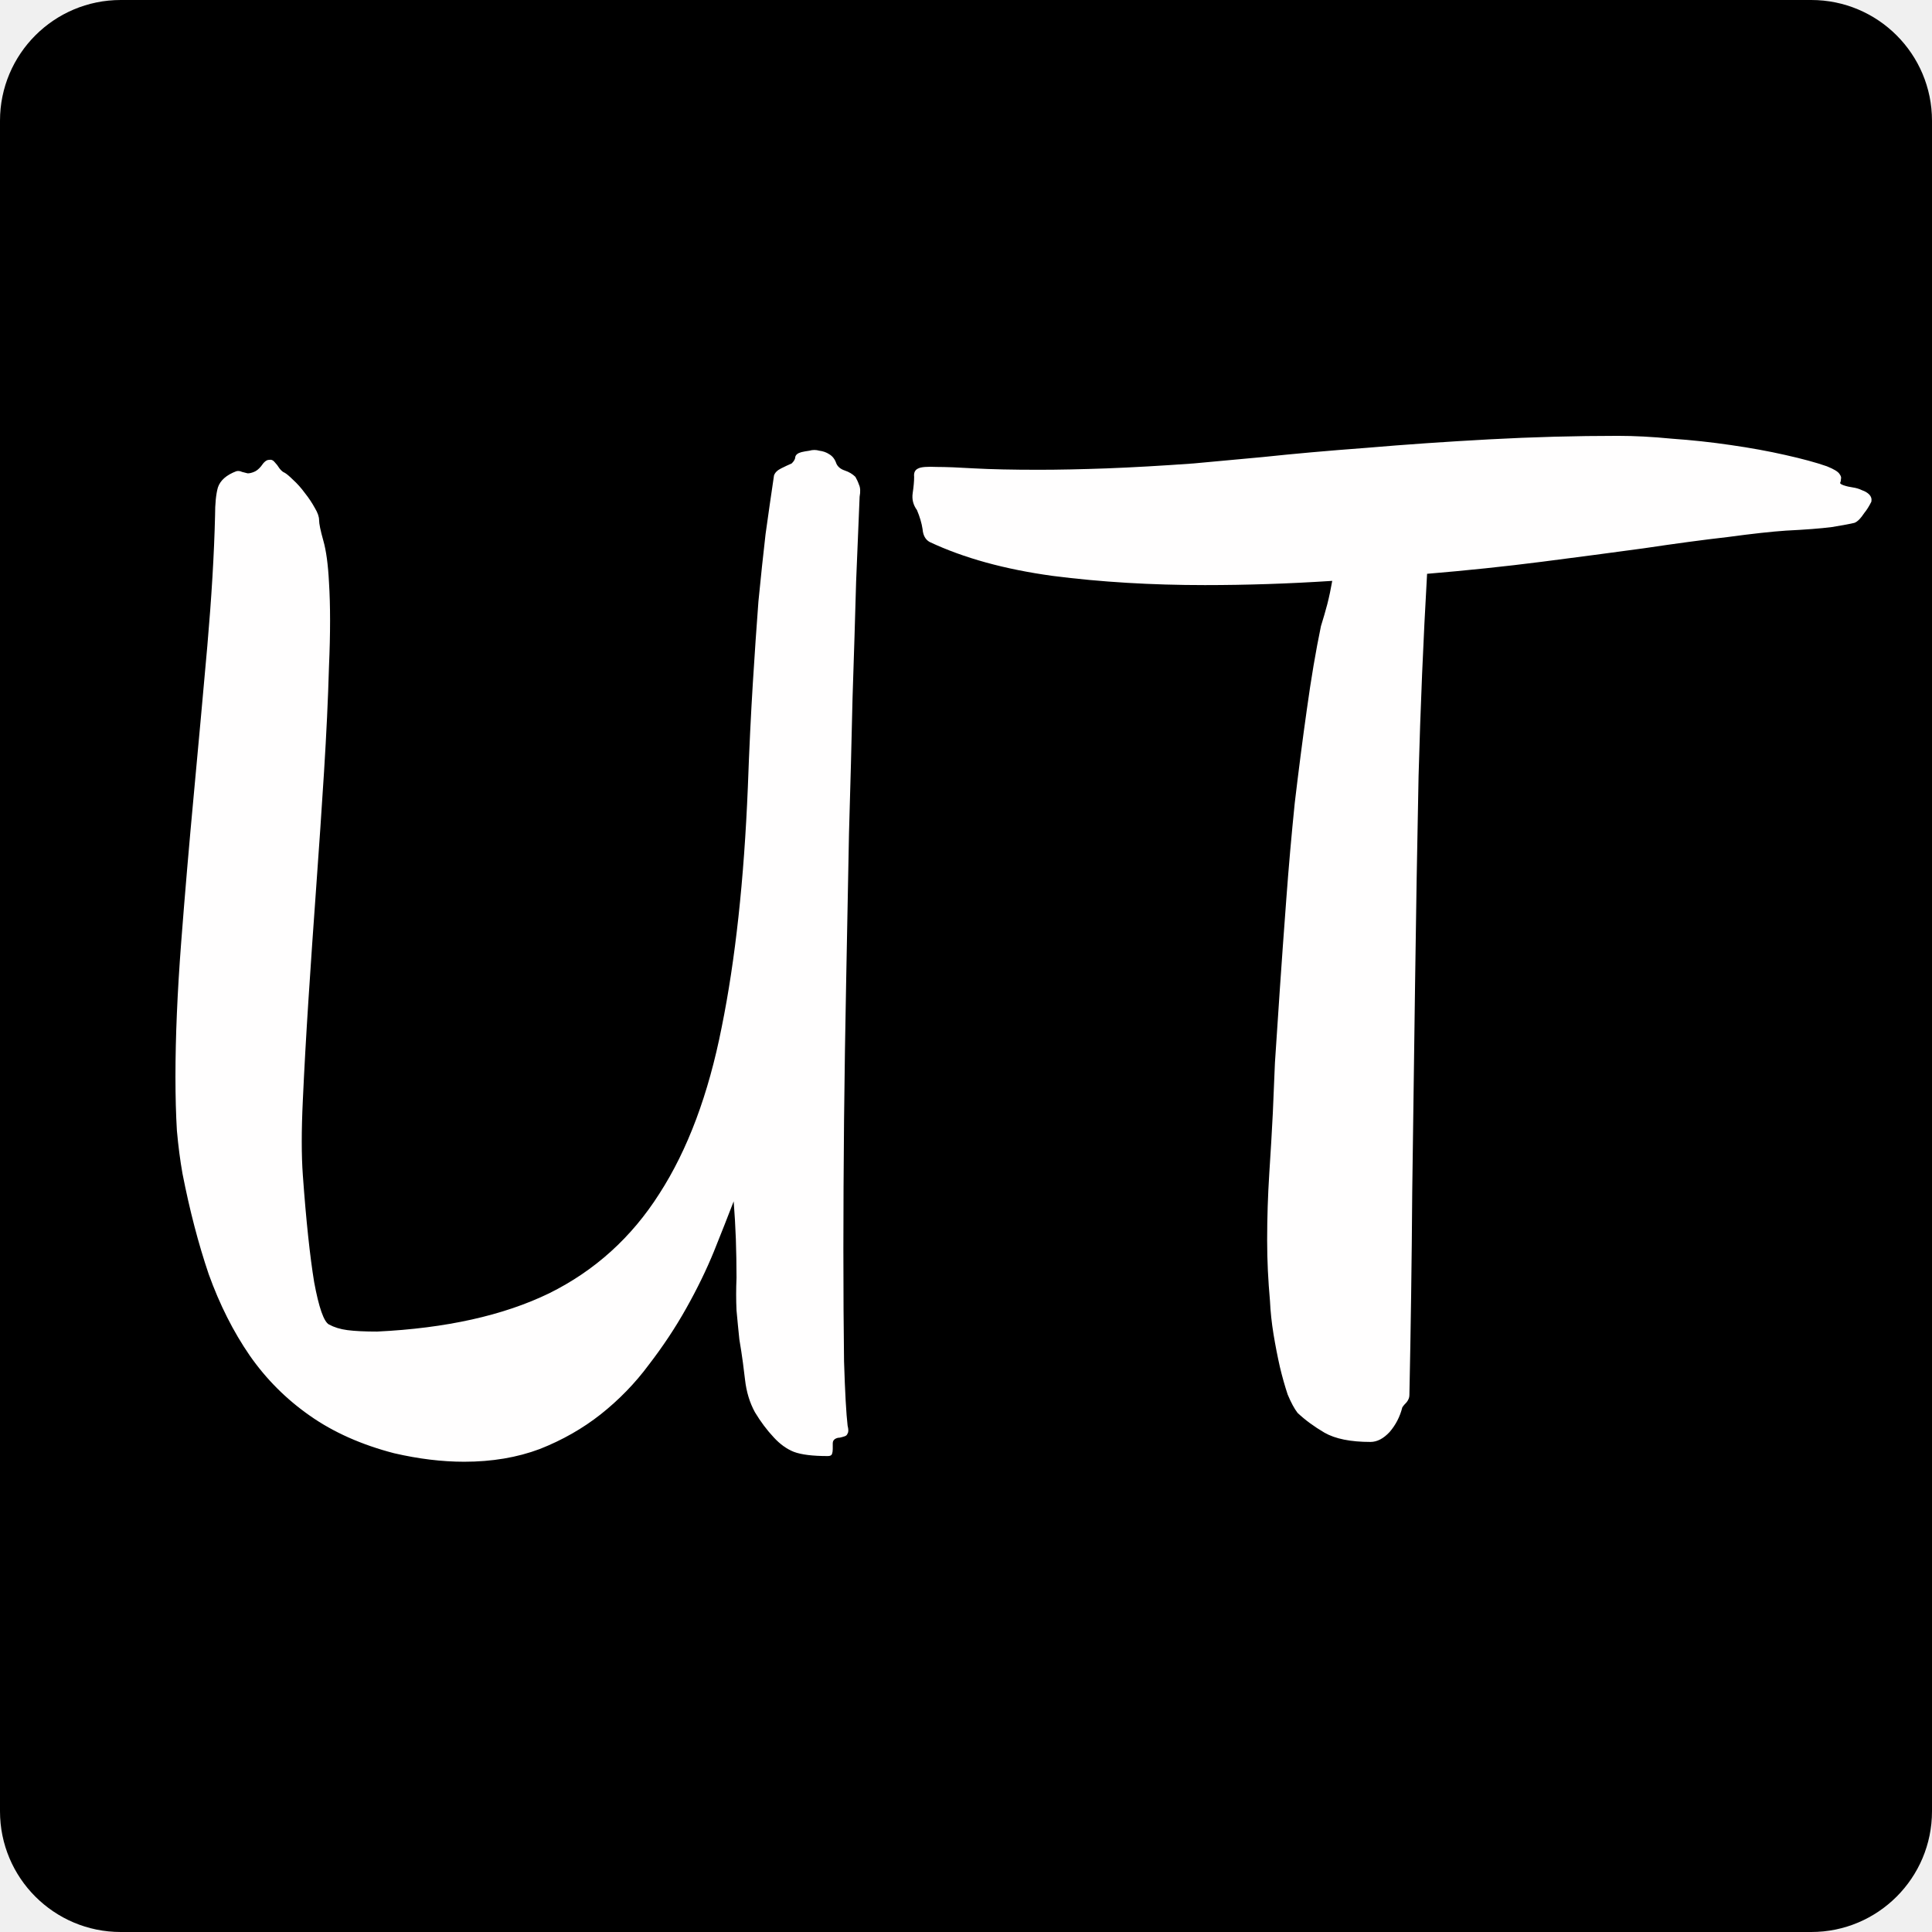
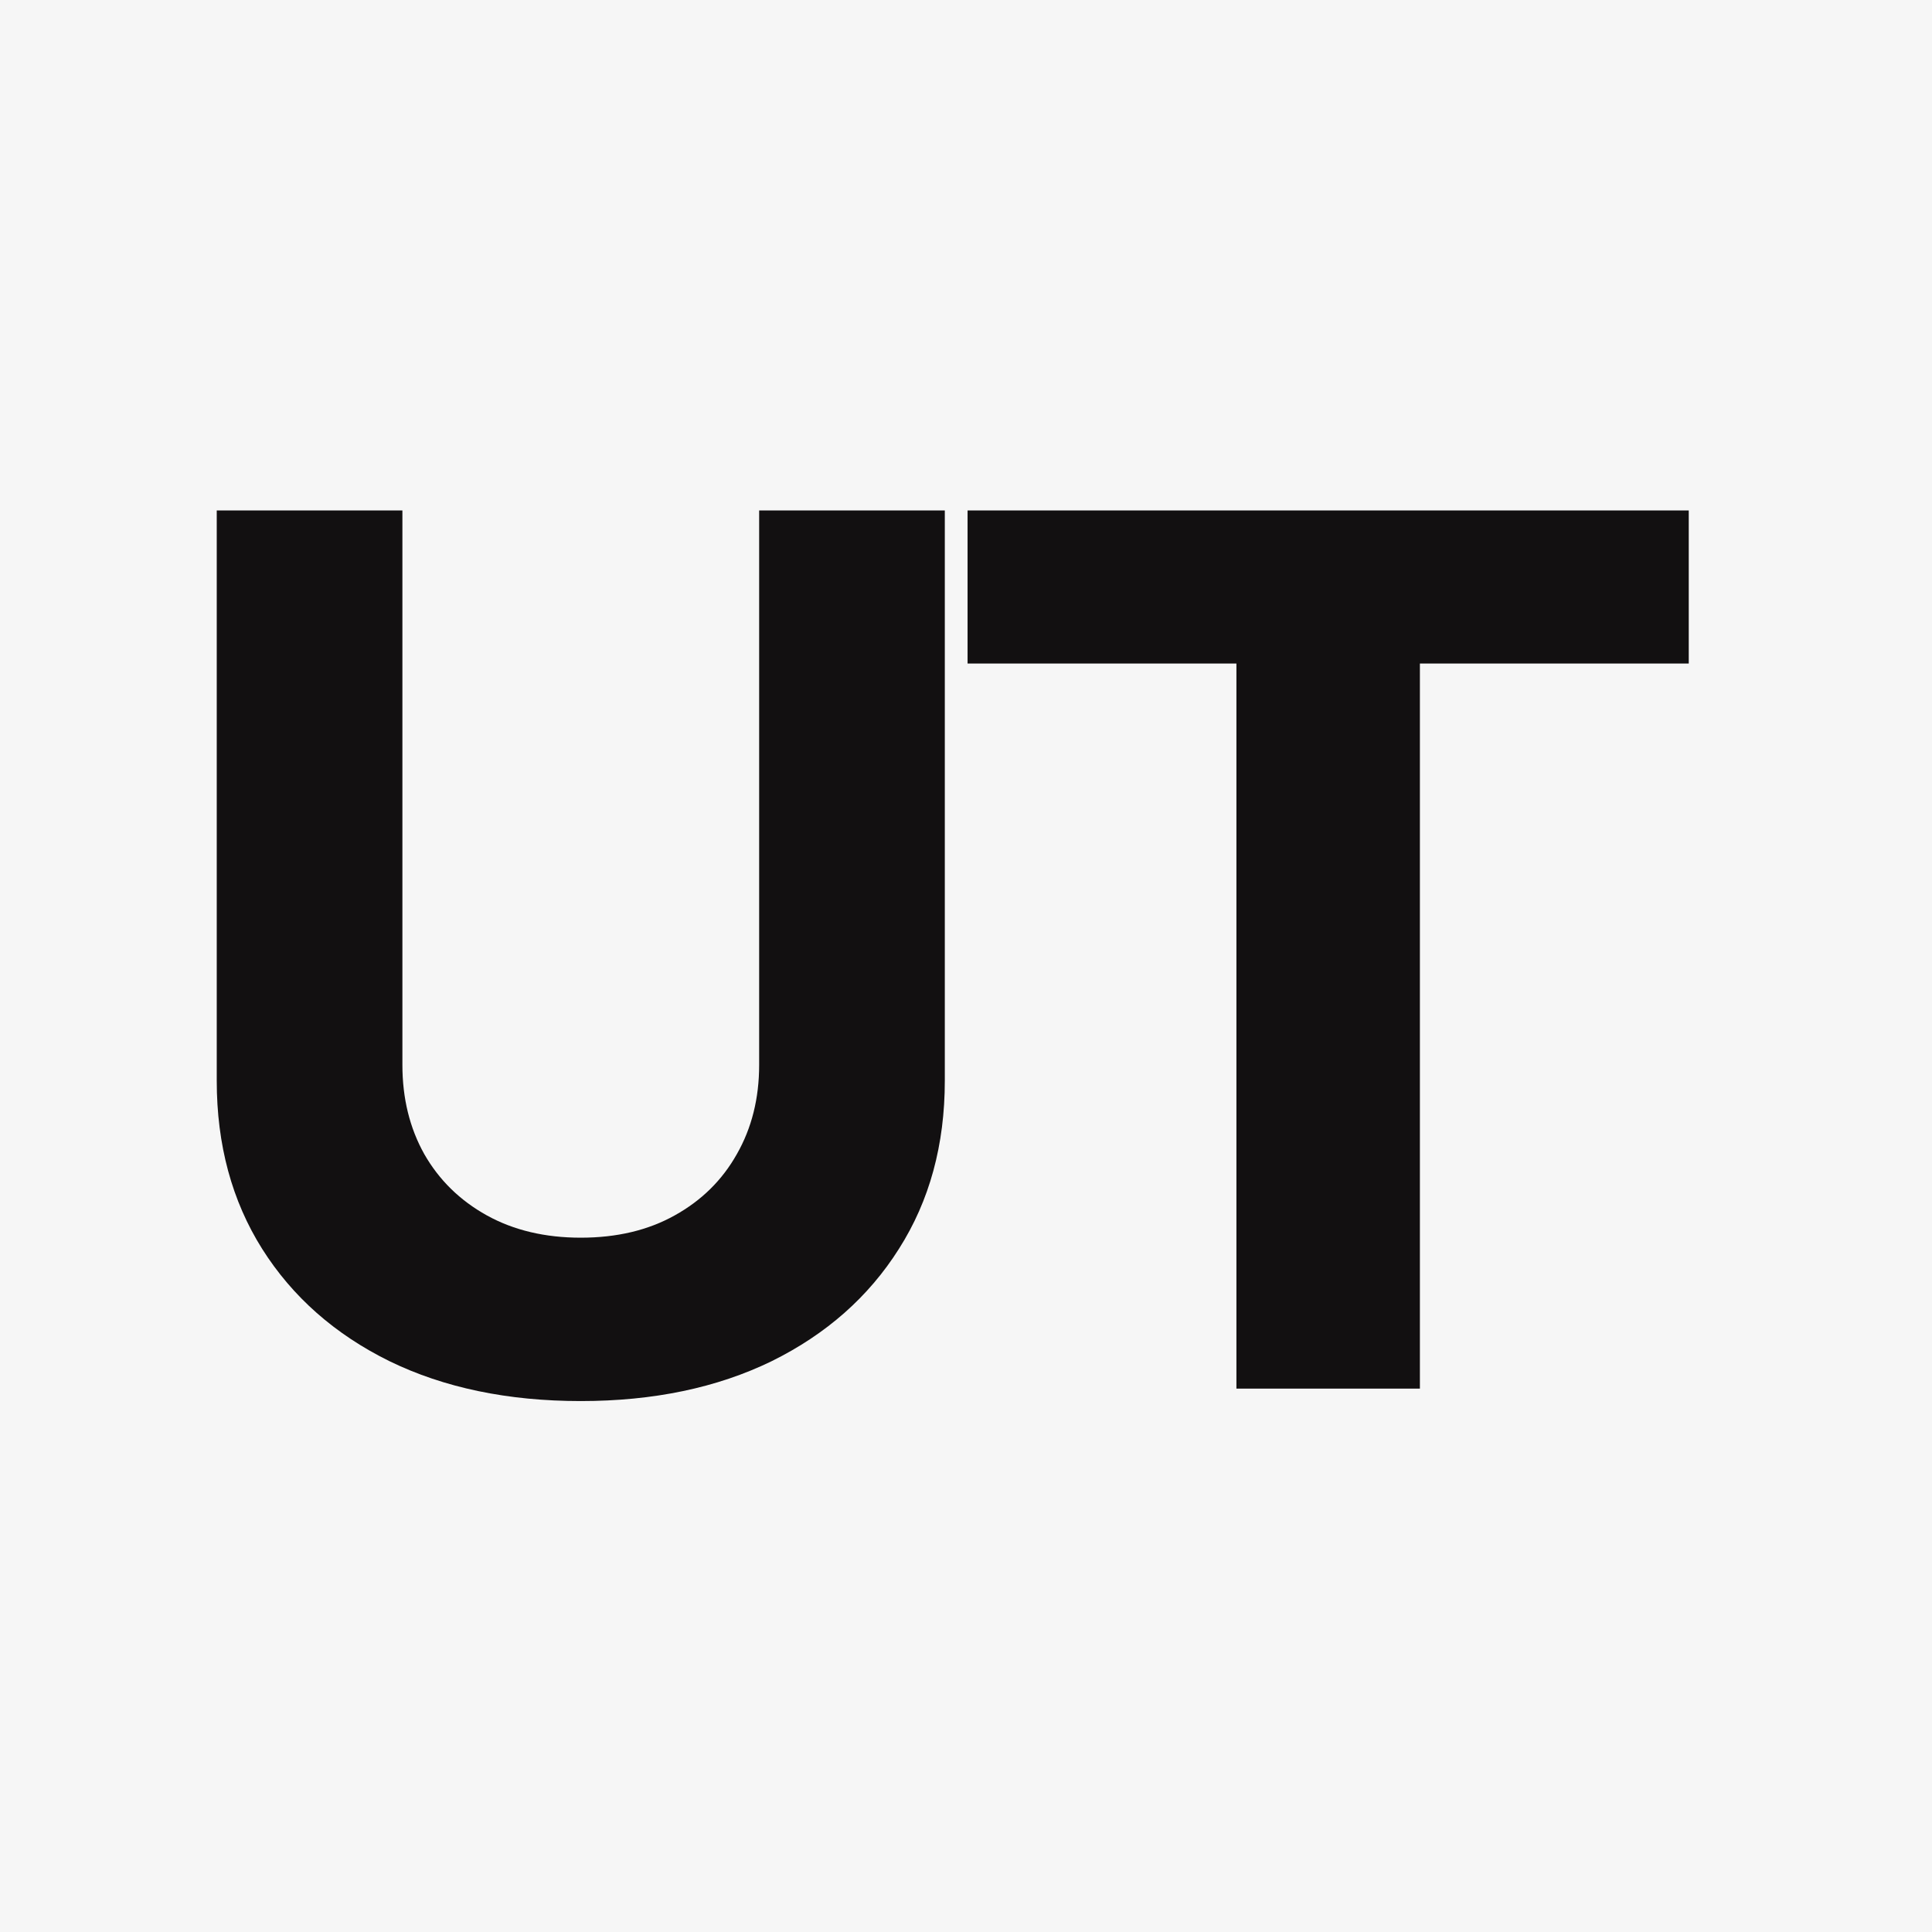
<svg xmlns="http://www.w3.org/2000/svg" width="32" height="32" viewBox="0 0 32 32" fill="none">
-   <g clip-path="url(#clip0_107_0)">
-     <rect width="32" height="32" rx="2" fill="black" />
-     <path d="M14.238 8.227C14.223 8.586 14.203 9.055 14.18 9.633C14.164 10.203 14.145 10.844 14.121 11.555C14.105 12.258 14.086 13.008 14.062 13.805C14.047 14.602 14.031 15.402 14.016 16.207C14 17.012 13.988 17.797 13.98 18.562C13.973 19.328 13.969 20.035 13.969 20.684C13.969 21.41 13.973 22.031 13.98 22.547C13.996 23.062 14.016 23.418 14.039 23.613C14.055 23.676 14.055 23.719 14.039 23.742C14.031 23.766 14.016 23.781 13.992 23.789C13.969 23.797 13.941 23.805 13.91 23.812C13.879 23.812 13.852 23.82 13.828 23.836C13.805 23.852 13.793 23.875 13.793 23.906C13.793 23.938 13.793 23.969 13.793 24C13.793 24.031 13.789 24.059 13.781 24.082C13.773 24.105 13.75 24.117 13.711 24.117C13.461 24.117 13.273 24.094 13.148 24.047C13.031 24 12.922 23.922 12.82 23.812C12.703 23.688 12.598 23.547 12.504 23.391C12.418 23.234 12.363 23.055 12.34 22.852C12.332 22.781 12.32 22.688 12.305 22.57C12.289 22.453 12.27 22.324 12.246 22.184C12.23 22.035 12.215 21.875 12.199 21.703C12.191 21.531 12.191 21.352 12.199 21.164C12.199 20.945 12.195 20.73 12.188 20.52C12.18 20.309 12.168 20.102 12.152 19.898C12.059 20.141 11.949 20.418 11.824 20.73C11.699 21.035 11.547 21.348 11.367 21.668C11.188 21.988 10.98 22.301 10.746 22.605C10.52 22.91 10.254 23.184 9.949 23.426C9.652 23.66 9.316 23.852 8.941 24C8.566 24.141 8.148 24.211 7.688 24.211C7.32 24.211 6.934 24.164 6.527 24.07C5.988 23.93 5.523 23.723 5.133 23.449C4.742 23.176 4.41 22.844 4.137 22.453C3.863 22.055 3.637 21.605 3.457 21.105C3.285 20.598 3.141 20.043 3.023 19.441C2.984 19.223 2.953 18.984 2.93 18.727C2.914 18.461 2.906 18.164 2.906 17.836C2.906 17.172 2.938 16.434 3 15.621C3.062 14.809 3.133 13.984 3.211 13.148C3.289 12.312 3.363 11.496 3.434 10.699C3.504 9.895 3.547 9.176 3.562 8.543C3.562 8.34 3.578 8.184 3.609 8.074C3.648 7.957 3.75 7.867 3.914 7.805C3.945 7.797 3.977 7.801 4.008 7.816C4.039 7.824 4.07 7.832 4.102 7.84C4.133 7.84 4.168 7.832 4.207 7.816C4.246 7.801 4.285 7.77 4.324 7.723C4.371 7.652 4.414 7.617 4.453 7.617C4.492 7.609 4.523 7.621 4.547 7.652C4.578 7.684 4.605 7.719 4.629 7.758C4.66 7.797 4.688 7.82 4.711 7.828C4.742 7.844 4.789 7.883 4.852 7.945C4.922 8.008 4.988 8.082 5.051 8.168C5.113 8.246 5.168 8.328 5.215 8.414C5.262 8.492 5.285 8.559 5.285 8.613C5.285 8.676 5.309 8.789 5.355 8.953C5.402 9.117 5.434 9.348 5.449 9.645C5.473 10.027 5.473 10.492 5.449 11.039C5.434 11.578 5.406 12.16 5.367 12.785C5.328 13.402 5.285 14.035 5.238 14.684C5.191 15.332 5.148 15.957 5.109 16.559C5.07 17.16 5.039 17.715 5.016 18.223C4.992 18.723 4.992 19.137 5.016 19.465C5.07 20.215 5.133 20.805 5.203 21.234C5.281 21.656 5.363 21.891 5.449 21.938C5.535 21.984 5.637 22.016 5.754 22.031C5.879 22.047 6.043 22.055 6.246 22.055C7.387 22 8.336 21.789 9.094 21.422C9.852 21.047 10.461 20.496 10.922 19.77C11.391 19.043 11.734 18.125 11.953 17.016C12.18 15.898 12.324 14.57 12.387 13.031C12.41 12.391 12.438 11.82 12.469 11.32C12.5 10.82 12.531 10.367 12.562 9.961C12.602 9.555 12.641 9.184 12.68 8.848C12.727 8.512 12.773 8.188 12.82 7.875C12.836 7.828 12.875 7.789 12.938 7.758C13 7.727 13.059 7.699 13.113 7.676C13.152 7.637 13.172 7.602 13.172 7.57C13.18 7.531 13.215 7.504 13.277 7.488C13.309 7.48 13.352 7.473 13.406 7.465C13.461 7.449 13.516 7.449 13.57 7.465C13.633 7.473 13.688 7.492 13.734 7.523C13.789 7.555 13.828 7.605 13.852 7.676C13.875 7.73 13.922 7.77 13.992 7.793C14.062 7.816 14.121 7.852 14.168 7.898C14.191 7.938 14.211 7.98 14.227 8.027C14.25 8.074 14.254 8.141 14.238 8.227ZM30.996 8.309C30.957 8.387 30.918 8.449 30.879 8.496C30.848 8.543 30.82 8.578 30.797 8.602C30.766 8.633 30.738 8.652 30.715 8.66C30.652 8.676 30.527 8.699 30.34 8.73C30.152 8.754 29.898 8.773 29.578 8.789C29.344 8.805 29.023 8.84 28.617 8.895C28.211 8.941 27.746 9.004 27.223 9.082C26.707 9.152 26.145 9.227 25.535 9.305C24.926 9.383 24.293 9.449 23.637 9.504C23.574 10.598 23.527 11.715 23.496 12.855C23.473 13.996 23.453 15.145 23.438 16.301C23.422 17.449 23.406 18.598 23.391 19.746C23.383 20.887 23.367 22.008 23.344 23.109C23.344 23.148 23.328 23.188 23.297 23.227C23.266 23.258 23.242 23.285 23.227 23.309C23.188 23.465 23.117 23.602 23.016 23.719C22.914 23.828 22.809 23.883 22.699 23.883C22.371 23.883 22.117 23.832 21.938 23.73C21.766 23.629 21.617 23.52 21.492 23.402C21.438 23.332 21.383 23.23 21.328 23.098C21.281 22.957 21.238 22.805 21.199 22.641C21.16 22.469 21.125 22.289 21.094 22.102C21.062 21.906 21.043 21.723 21.035 21.551C21.02 21.379 21.008 21.211 21 21.047C20.992 20.883 20.988 20.715 20.988 20.543C20.988 20.168 21 19.801 21.023 19.441C21.047 19.082 21.066 18.746 21.082 18.434C21.09 18.238 21.102 17.961 21.117 17.602C21.141 17.242 21.168 16.832 21.199 16.371C21.23 15.91 21.266 15.418 21.305 14.895C21.344 14.363 21.391 13.832 21.445 13.301C21.508 12.77 21.574 12.254 21.645 11.754C21.715 11.246 21.793 10.785 21.879 10.371C21.918 10.246 21.953 10.125 21.984 10.008C22.016 9.883 22.043 9.754 22.066 9.621C21.348 9.668 20.645 9.691 19.957 9.691C19.074 9.691 18.234 9.641 17.438 9.539C16.641 9.43 15.961 9.242 15.398 8.977C15.328 8.938 15.289 8.867 15.281 8.766C15.266 8.664 15.234 8.559 15.188 8.449C15.125 8.363 15.102 8.27 15.117 8.168C15.133 8.059 15.141 7.969 15.141 7.898C15.133 7.828 15.156 7.781 15.211 7.758C15.258 7.734 15.359 7.727 15.516 7.734C15.664 7.734 15.871 7.742 16.137 7.758C16.41 7.773 16.766 7.781 17.203 7.781C17.531 7.781 17.906 7.773 18.328 7.758C18.75 7.742 19.23 7.715 19.77 7.676C20.035 7.652 20.418 7.617 20.918 7.57C21.426 7.516 21.996 7.465 22.629 7.418C23.27 7.363 23.949 7.316 24.668 7.277C25.387 7.238 26.098 7.219 26.801 7.219C27.066 7.219 27.363 7.234 27.691 7.266C28.02 7.289 28.344 7.324 28.664 7.371C28.992 7.418 29.293 7.473 29.566 7.535C29.848 7.598 30.078 7.66 30.258 7.723C30.375 7.77 30.445 7.812 30.469 7.852C30.492 7.883 30.5 7.91 30.492 7.934C30.492 7.957 30.488 7.977 30.48 7.992C30.473 8.008 30.492 8.023 30.539 8.039C30.586 8.055 30.637 8.066 30.691 8.074C30.746 8.082 30.797 8.098 30.844 8.121C30.891 8.137 30.93 8.16 30.961 8.191C30.992 8.223 31.004 8.262 30.996 8.309Z" fill="#FFFEFE" />
-   </g>
-   <defs>
-     <clipPath id="clip0_107_0">
-       <rect width="32" height="32" rx="2" fill="white" />
-     </clipPath>
-   </defs>
+   <rect width="32" height="32" fill="#F6F6F6" />
+   <path d="M12.574 8.455H15.649V17.901C15.649 18.961 15.396 19.889 14.889 20.685C14.387 21.48 13.684 22.1 12.78 22.546C11.876 22.986 10.822 23.206 9.619 23.206C8.412 23.206 7.356 22.986 6.452 22.546C5.547 22.1 4.844 21.48 4.342 20.685C3.841 19.889 3.59 18.961 3.59 17.901V8.455H6.665V17.638C6.665 18.192 6.786 18.684 7.027 19.115C7.273 19.546 7.619 19.884 8.064 20.131C8.509 20.377 9.028 20.5 9.619 20.5C10.216 20.5 10.735 20.377 11.175 20.131C11.62 19.884 11.963 19.546 12.205 19.115C12.451 18.684 12.574 18.192 12.574 17.638V8.455ZM16.026 10.99V8.455H27.971V10.99H23.518V23H20.479V10.99H16.026Z" fill="#121011" />
</svg>
